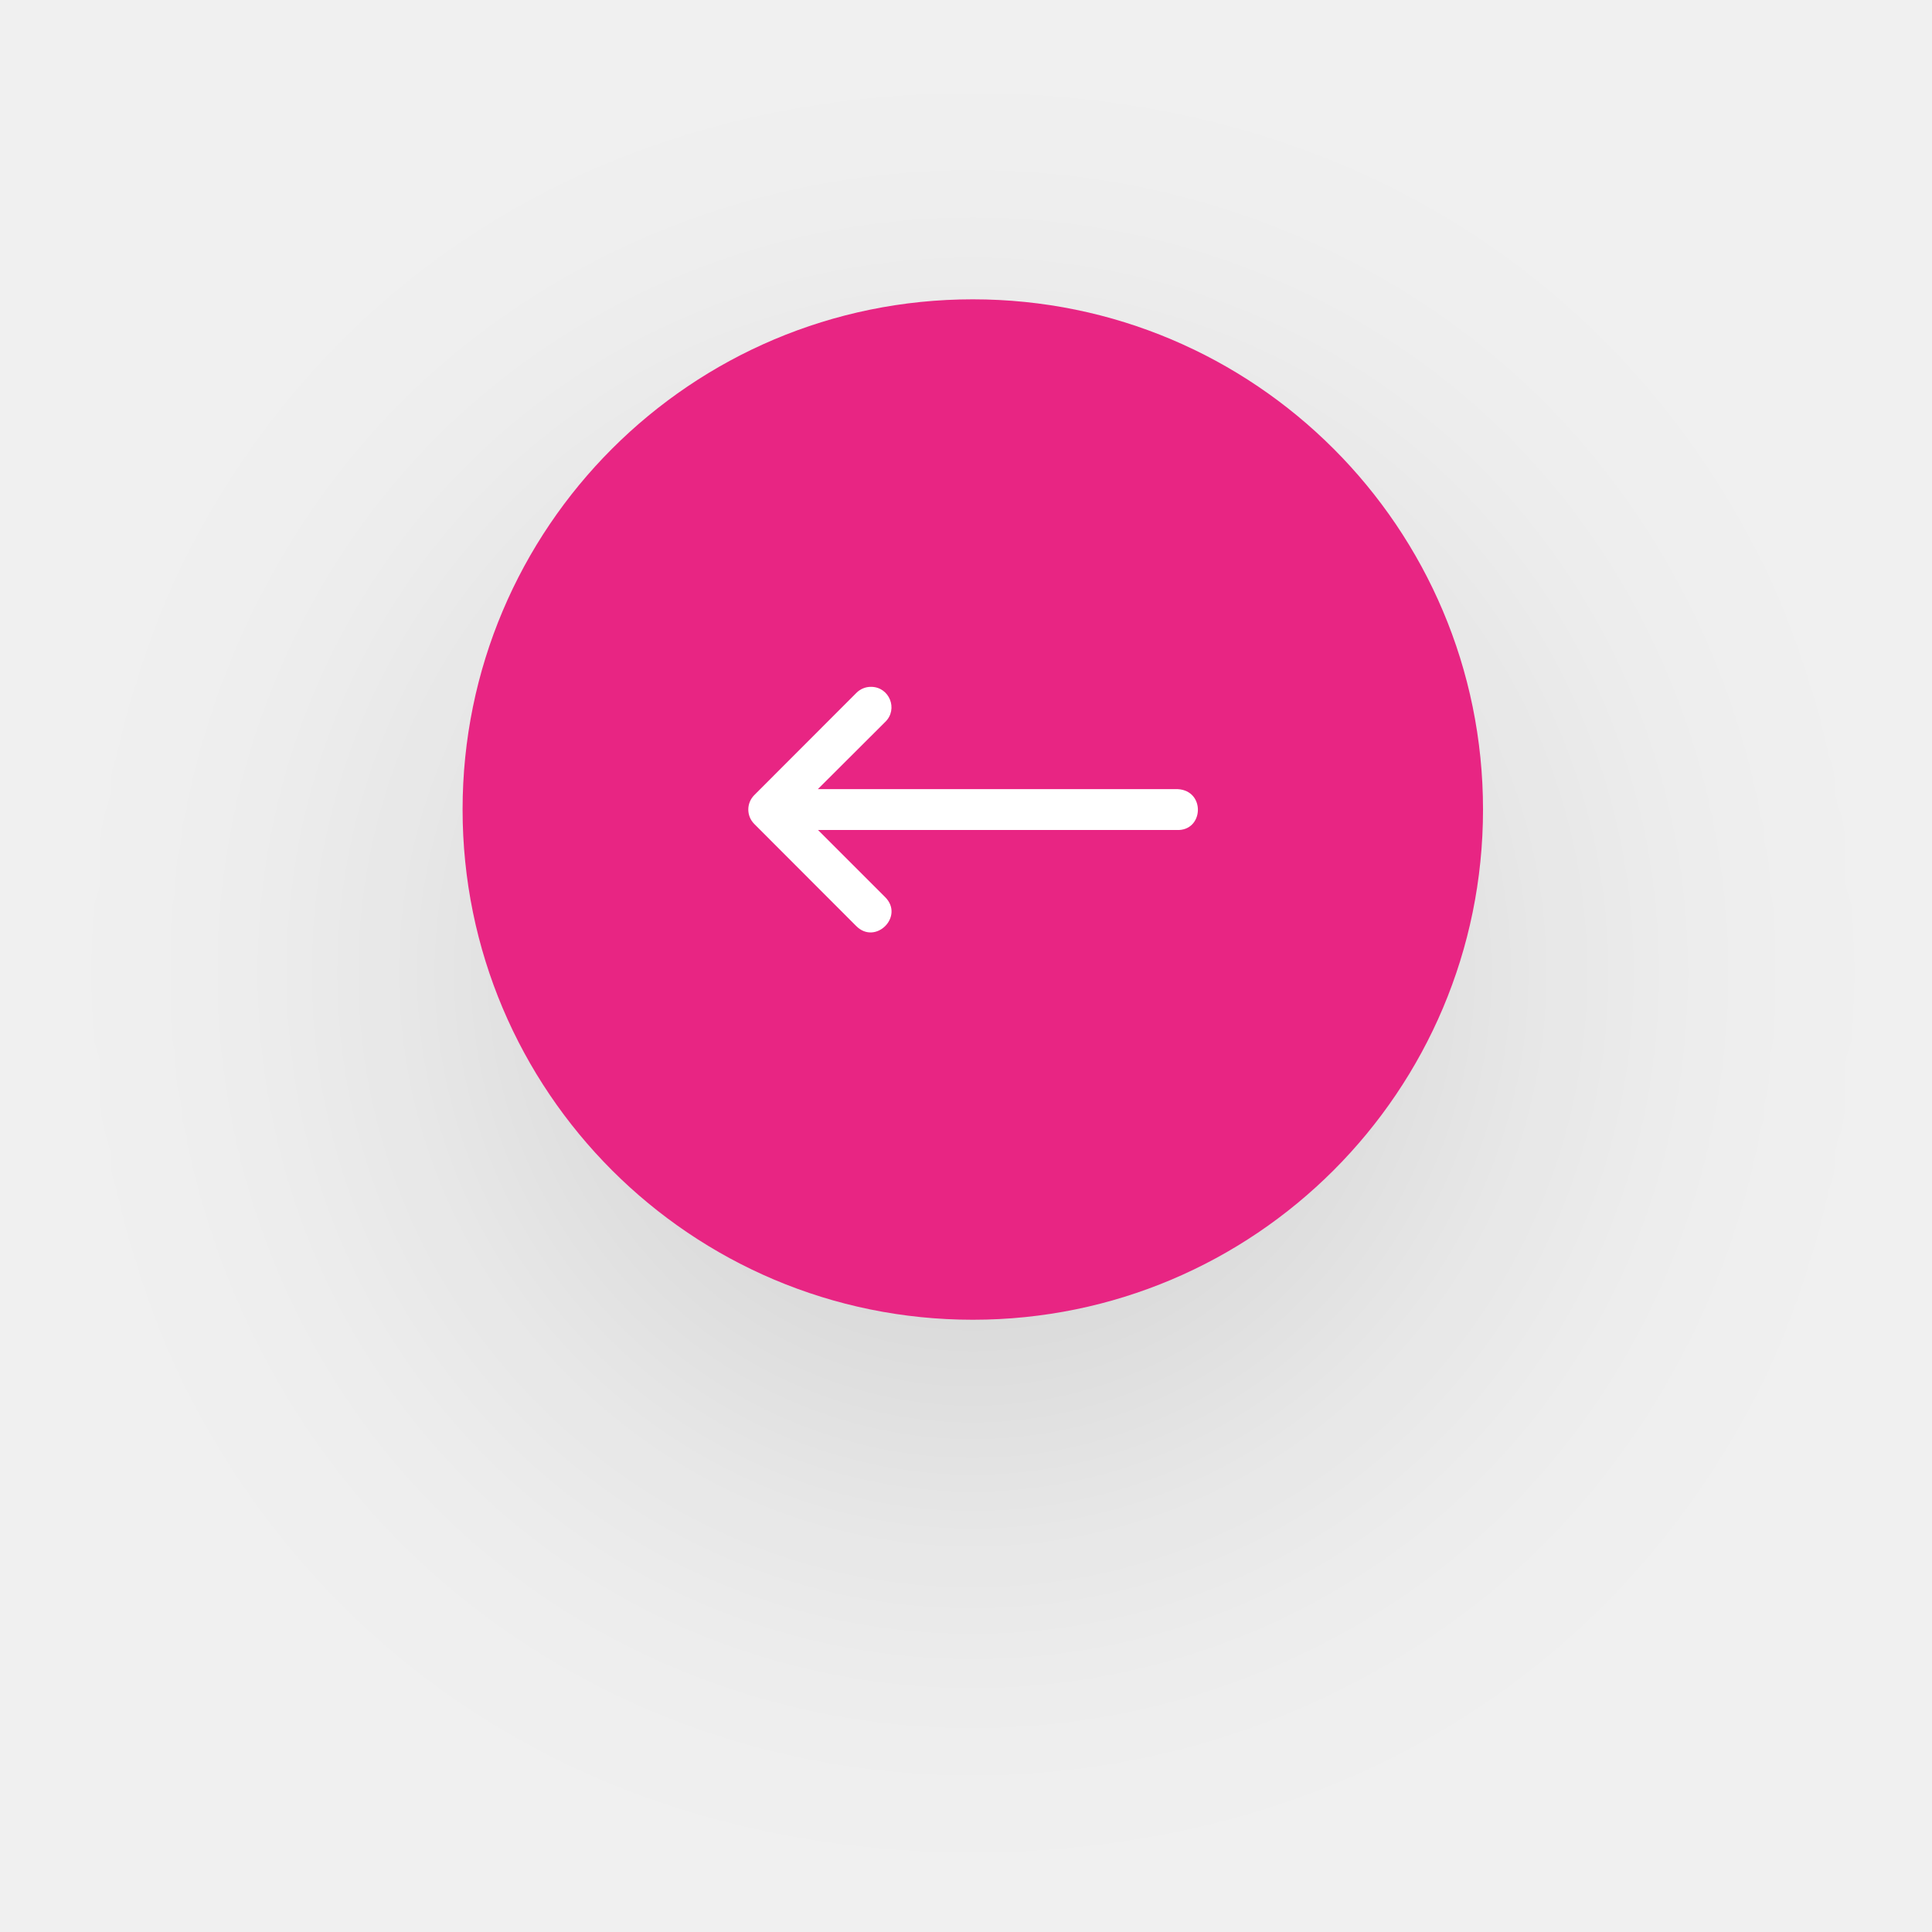
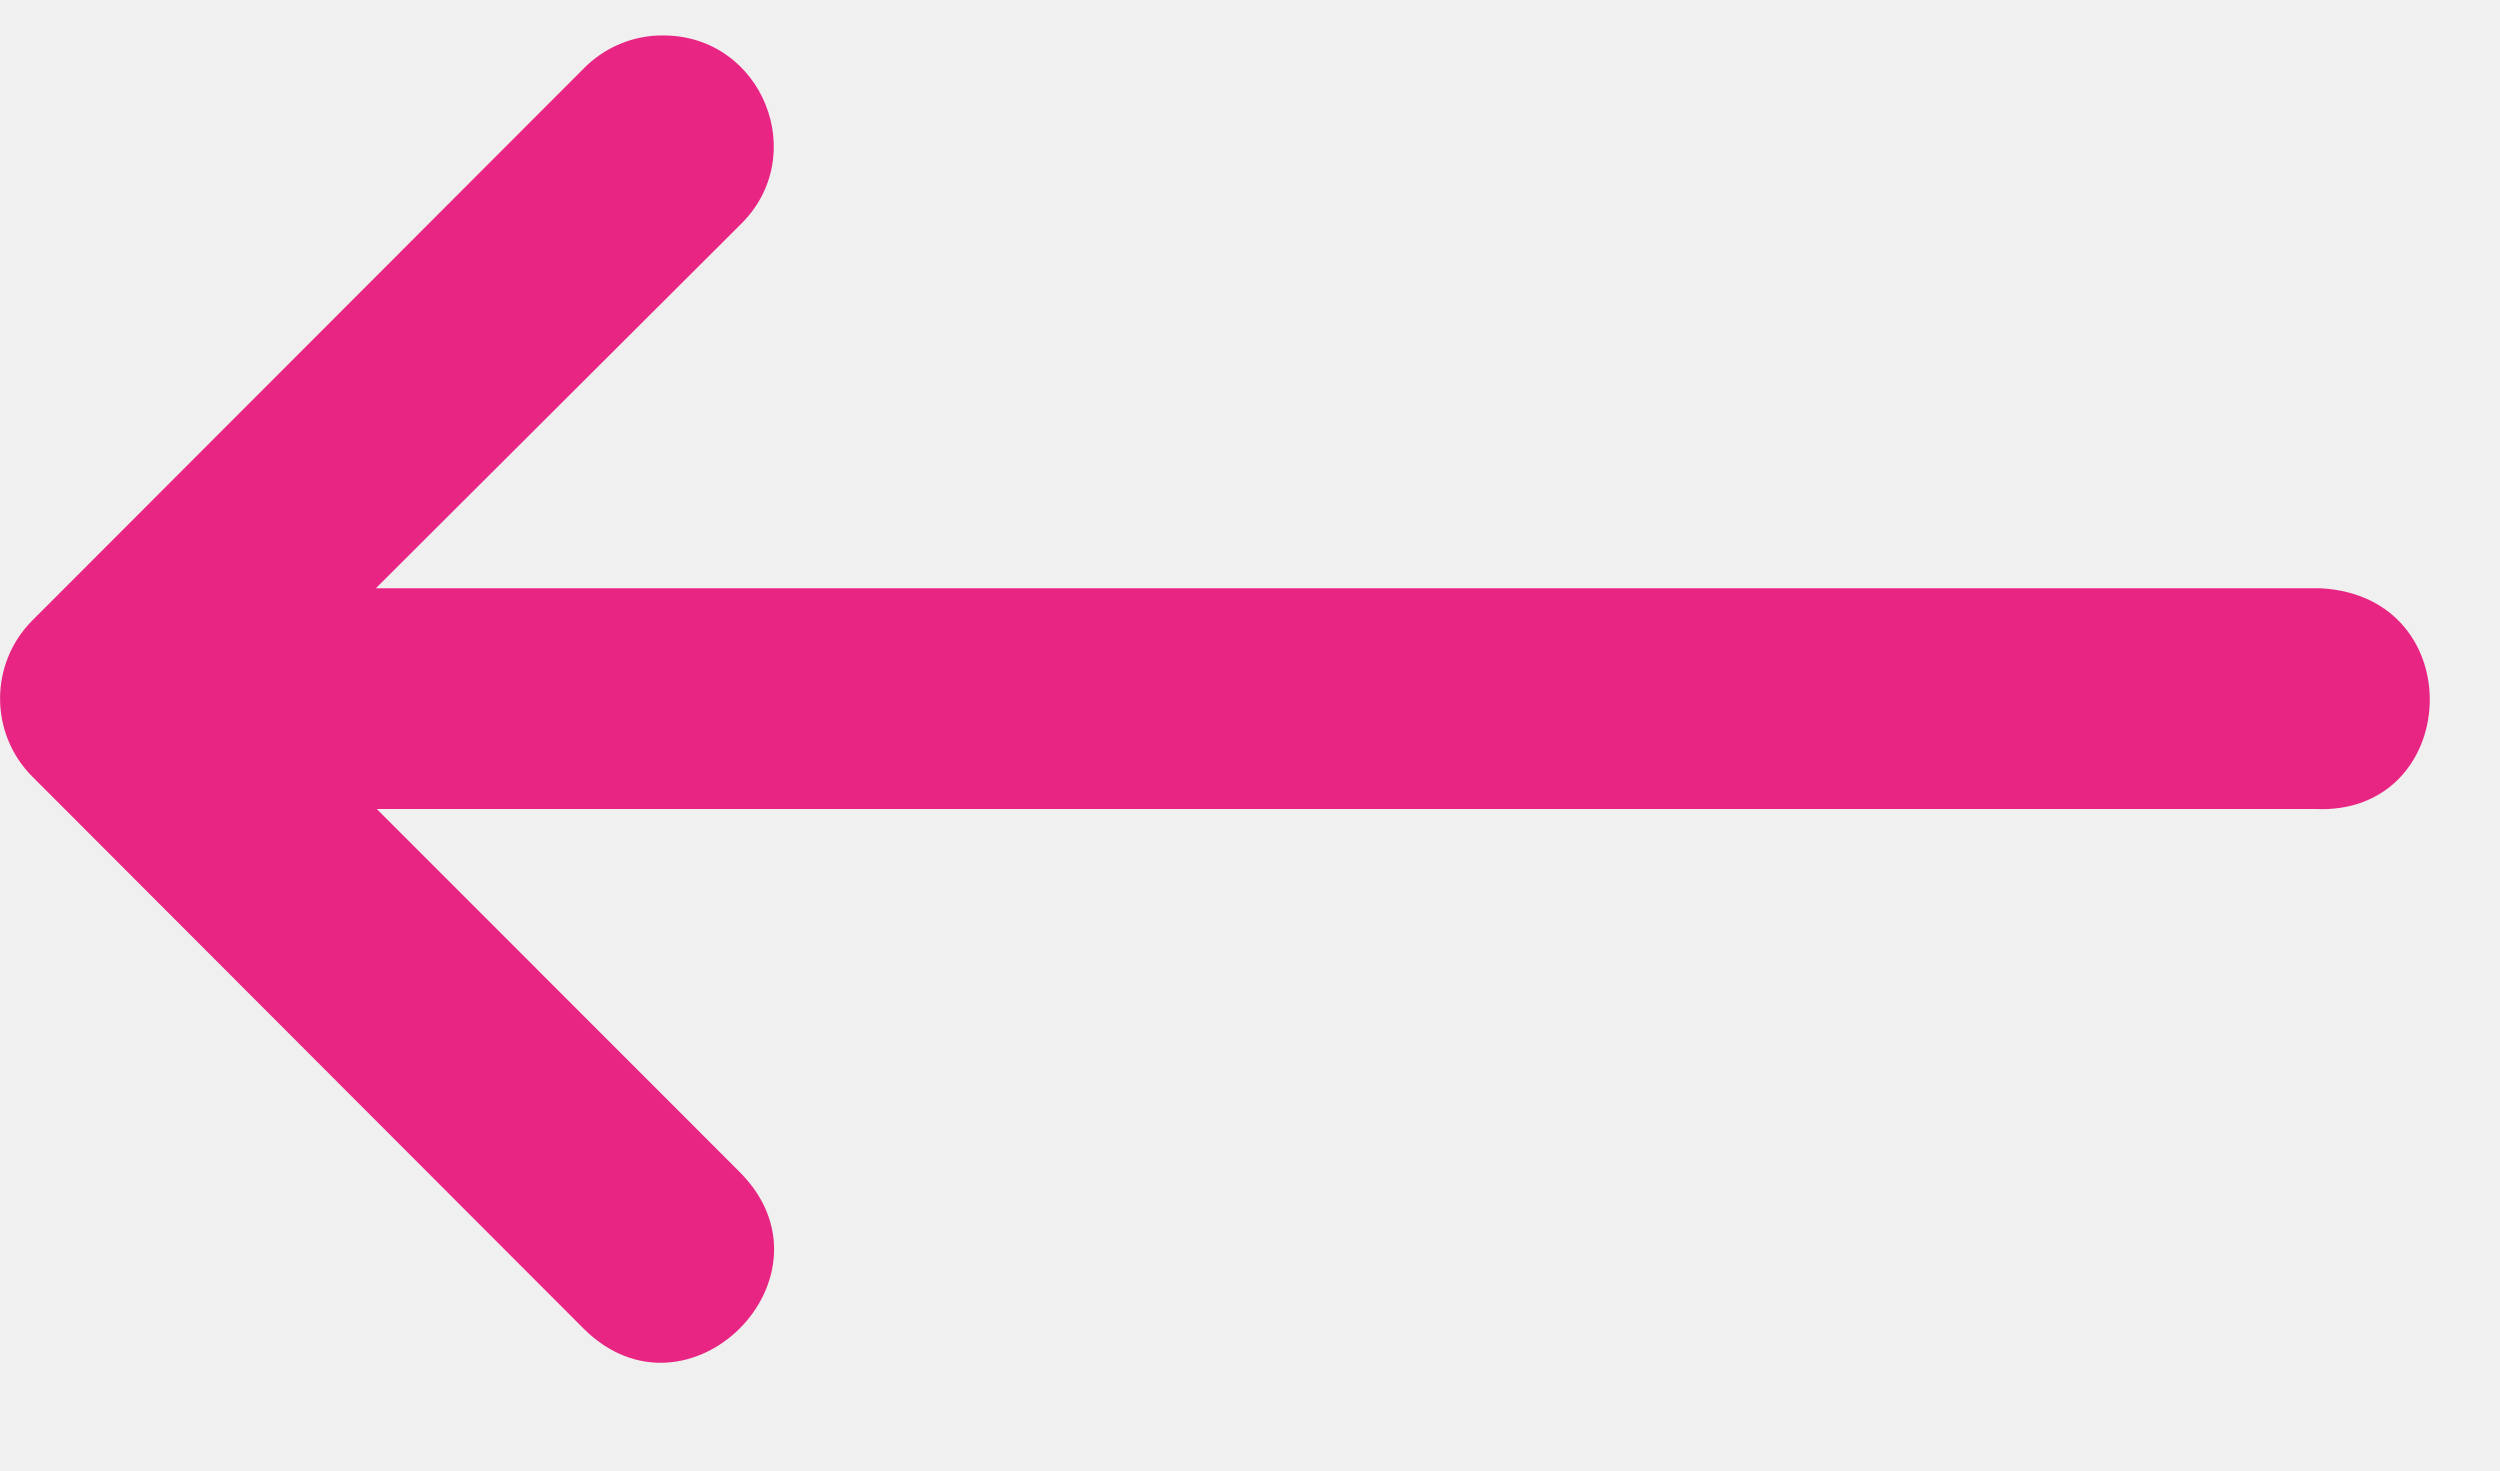
- <svg xmlns="http://www.w3.org/2000/svg" width="71" height="71" viewBox="0 0 71 71" fill="none">
-   <g filter="url(#filter0_d_58_442)">
-     <rect x="17" y="11" width="37.5" height="37.5" rx="18.75" fill="#E82583" />
-   </g>
-   <g clip-path="url(#clip0_58_442)">
-     <path d="M43.237 30.502H30.062L32.53 32.97C33.239 33.679 32.176 34.742 31.467 34.033L29.219 31.782L27.718 30.279C27.427 29.986 27.427 29.514 27.718 29.221L31.467 25.468C31.609 25.322 31.806 25.239 32.01 25.241C32.685 25.241 33.017 26.064 32.53 26.532L30.056 29H43.276C44.315 29.052 44.238 30.553 43.237 30.502V30.502Z" fill="white" />
-   </g>
-   <defs>
-     <filter id="filter0_d_58_442" x="0.5" y="0.5" width="70.5" height="70.5" filterUnits="userSpaceOnUse" color-interpolation-filters="sRGB">
-       <feFlood flood-opacity="0" result="BackgroundImageFix" />
-       <feColorMatrix in="SourceAlpha" type="matrix" values="0 0 0 0 0 0 0 0 0 0 0 0 0 0 0 0 0 0 127 0" result="hardAlpha" />
-       <feOffset dy="6" />
-       <feGaussianBlur stdDeviation="8.25" />
-       <feColorMatrix type="matrix" values="0 0 0 0 0 0 0 0 0 0 0 0 0 0 0 0 0 0 0.12 0" />
-       <feBlend mode="normal" in2="BackgroundImageFix" result="effect1_dropShadow_58_442" />
-       <feBlend mode="normal" in="SourceGraphic" in2="effect1_dropShadow_58_442" result="shape" />
-     </filter>
-     <clipPath id="clip0_58_442">
-       <rect width="18" height="18" fill="white" transform="matrix(-1 0 0 1 44.75 20.75)" />
-     </clipPath>
-   </defs>
+ <svg xmlns="http://www.w3.org/2000/svg" width="17" height="10" viewBox="0 0 17 10" fill="none">
+   <path d="M15.737 5.501H2.562L5.03 7.97C5.739 8.679 4.676 9.742 3.967 9.033L1.719 6.782L0.218 5.279C-0.072 4.986 -0.072 4.514 0.218 4.221L3.967 0.468C4.109 0.322 4.306 0.239 4.51 0.241C5.185 0.241 5.517 1.064 5.03 1.532L2.556 4H15.776C16.816 4.052 16.738 5.553 15.737 5.501Z" fill="#E82583" />
</svg>
